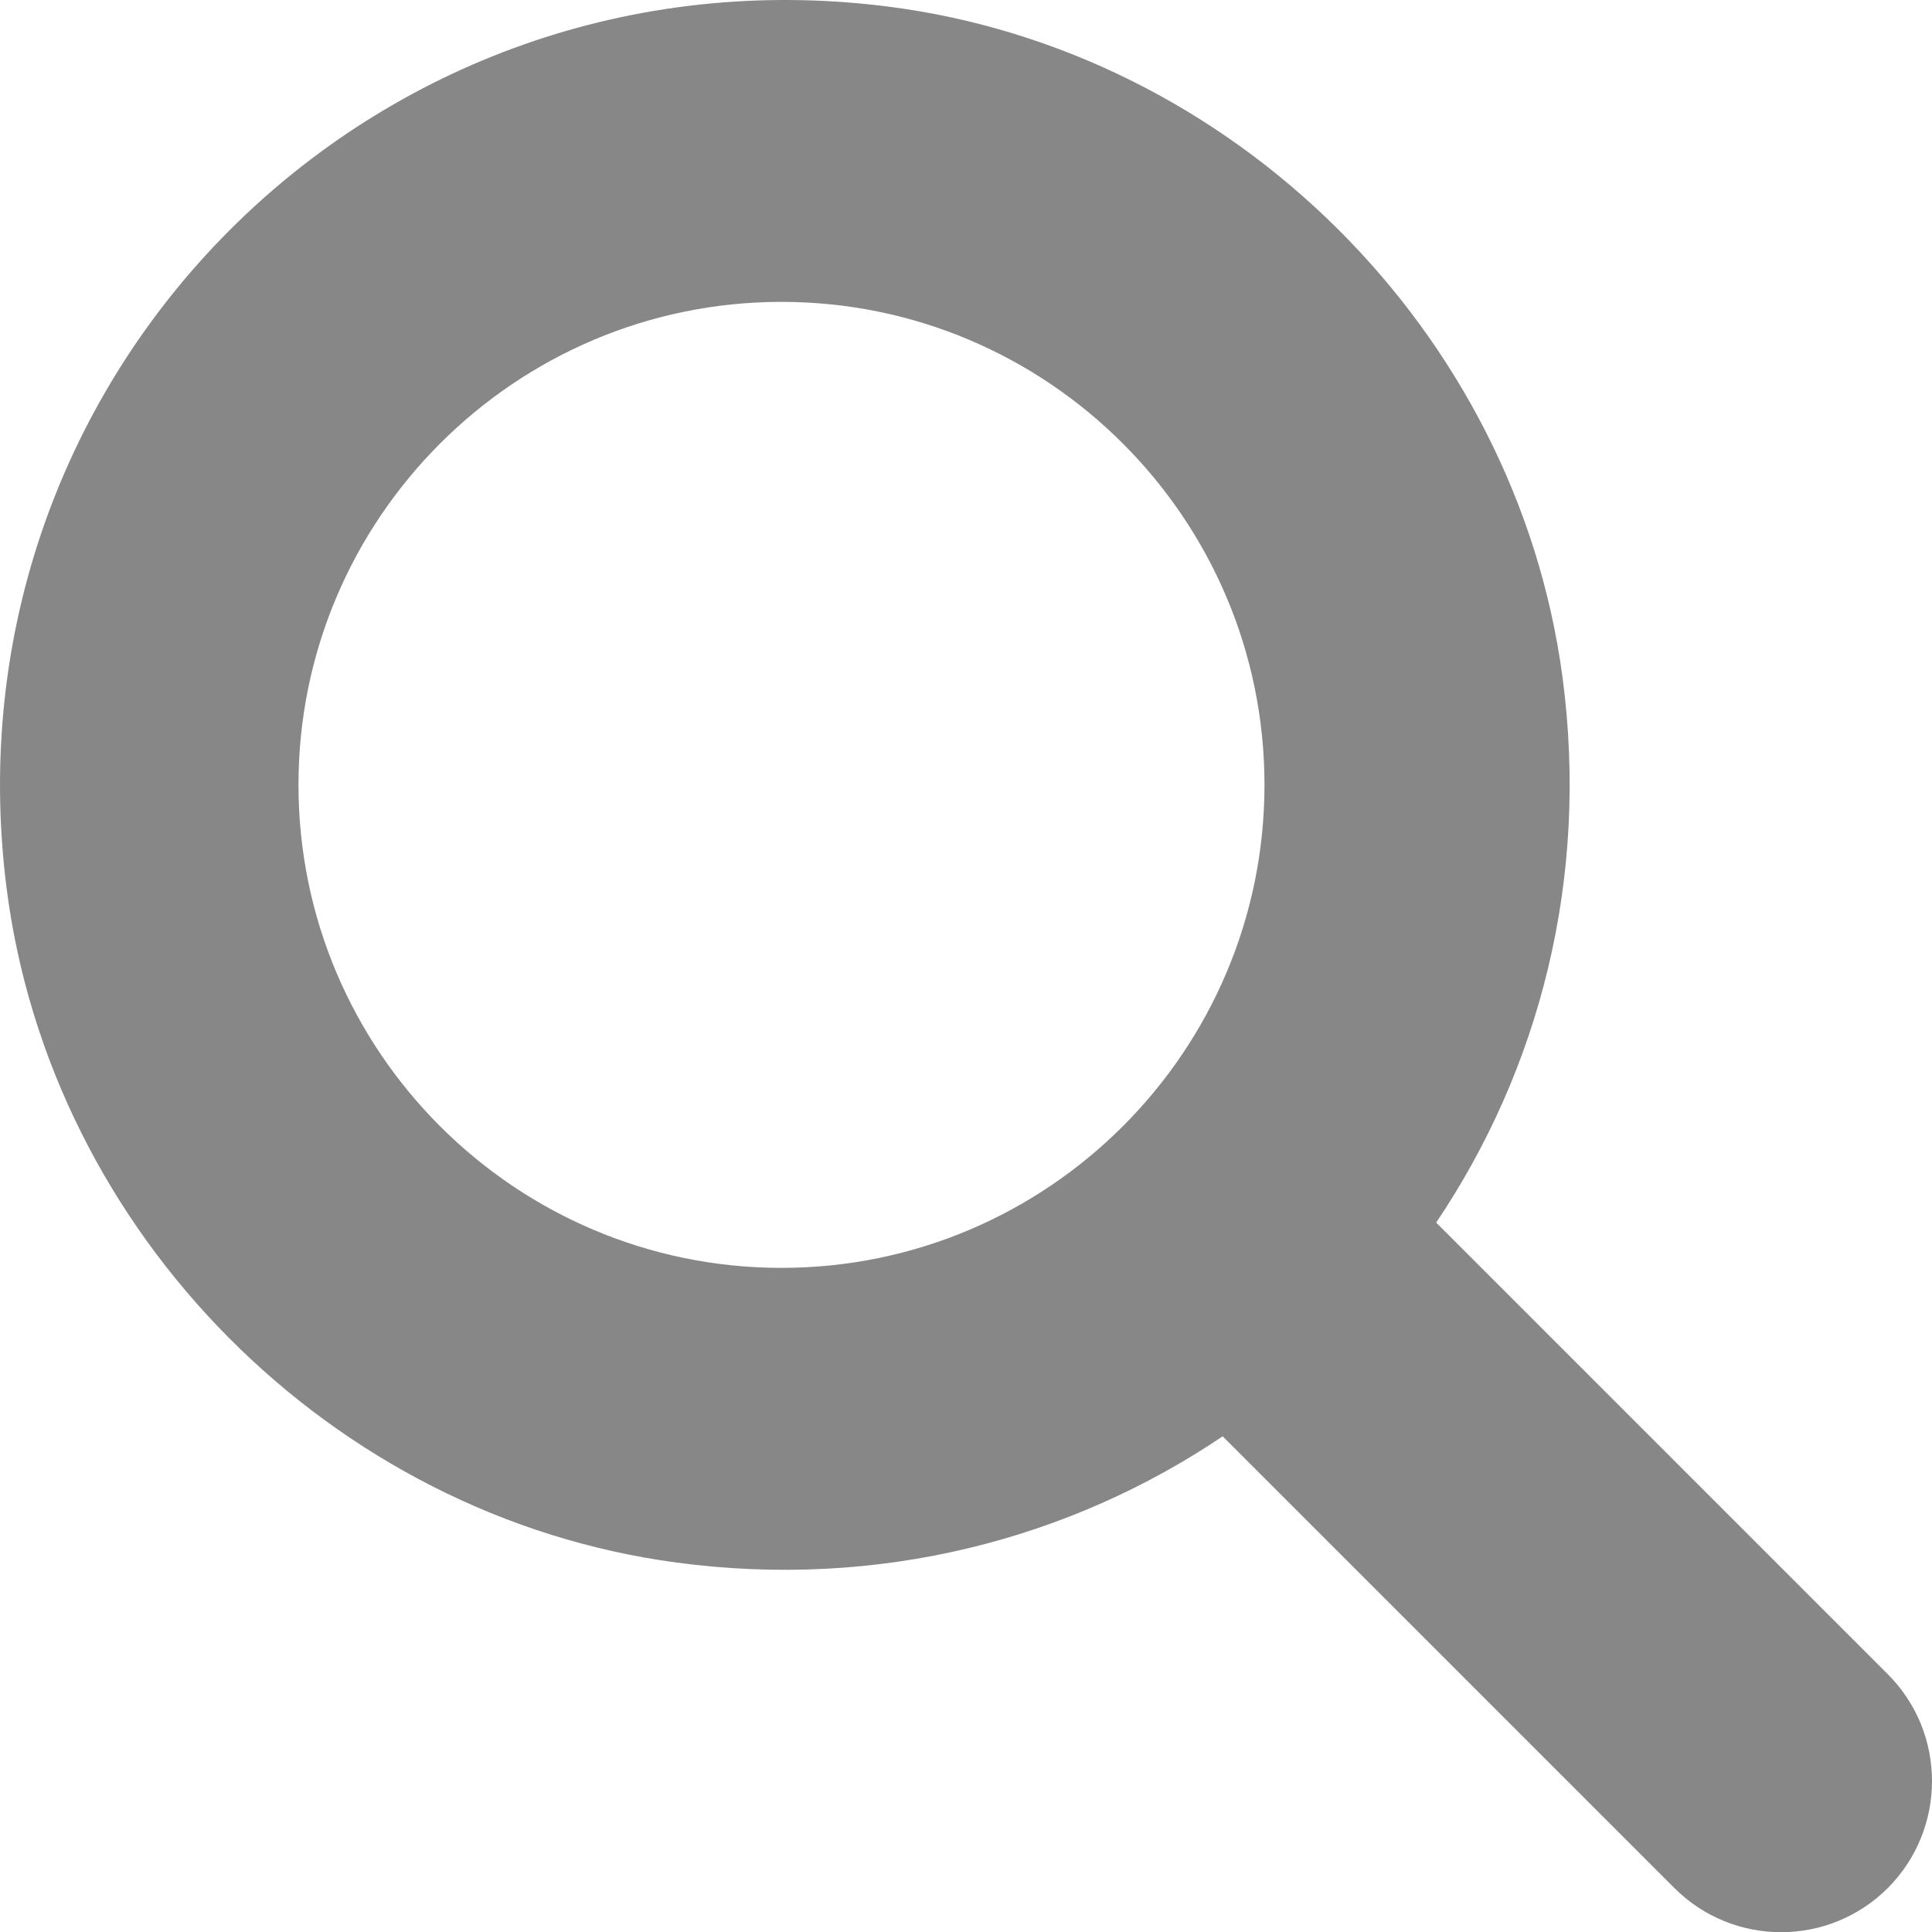
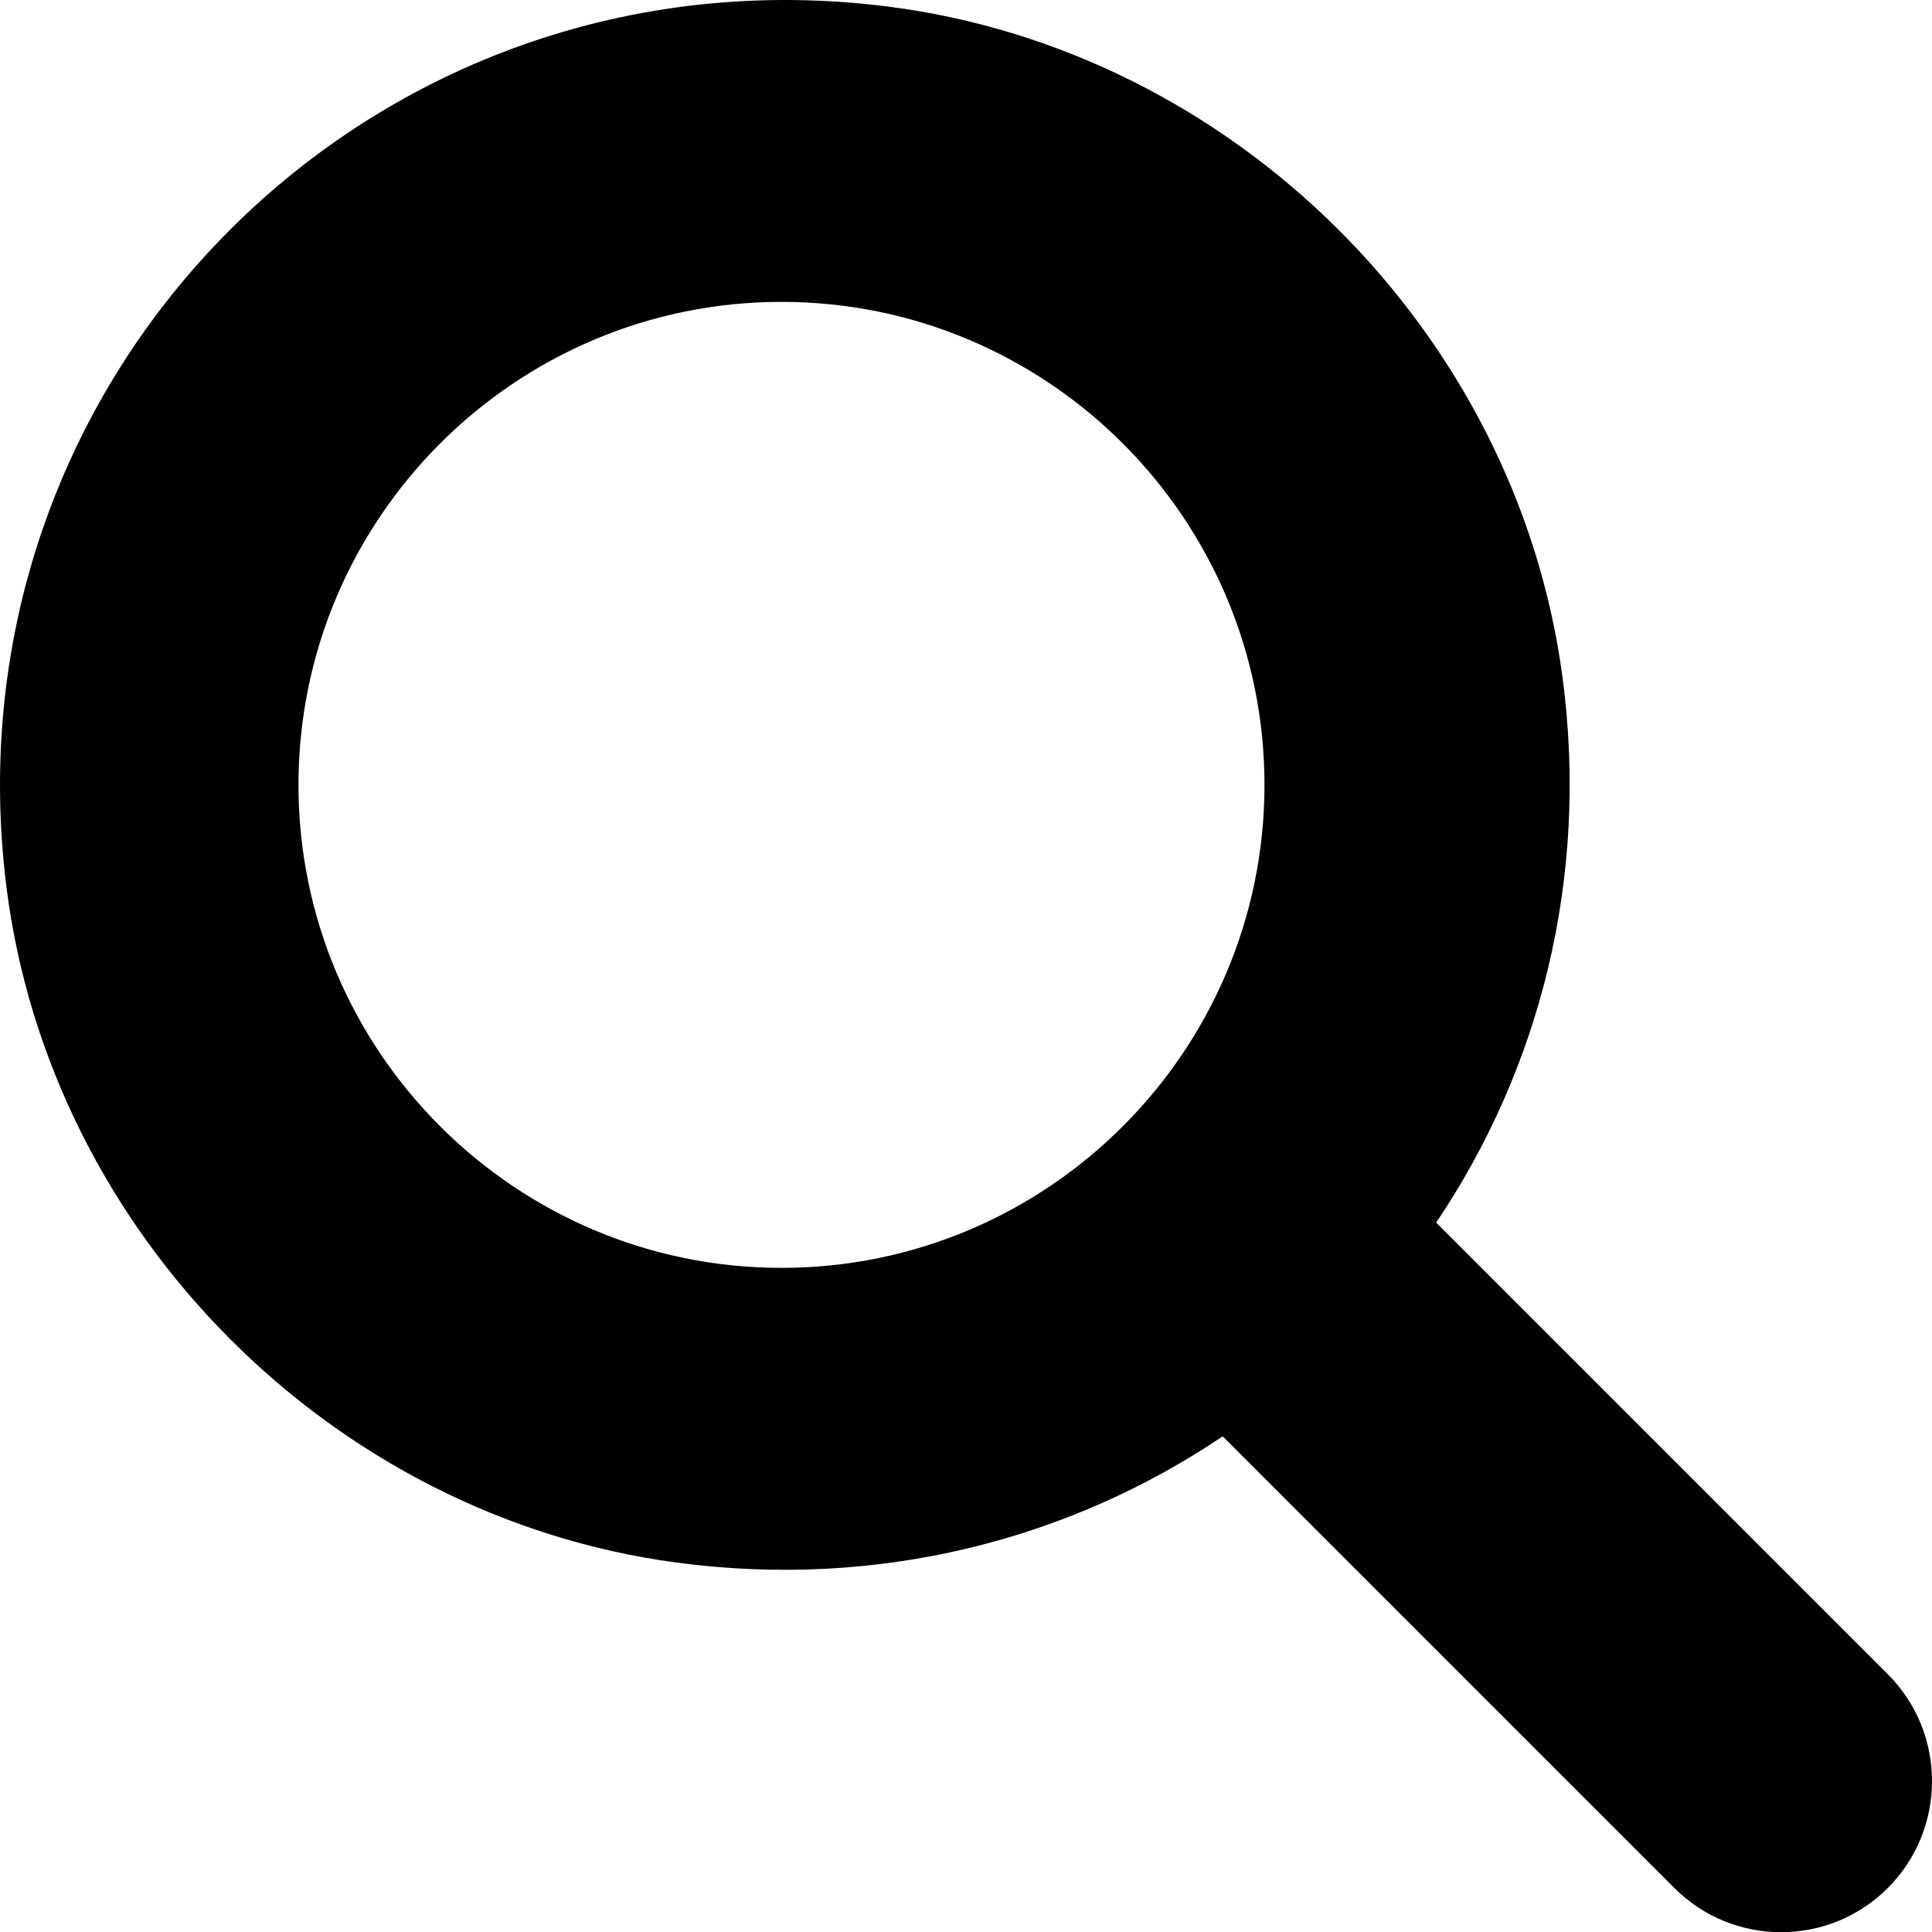
<svg xmlns="http://www.w3.org/2000/svg" viewBox="0 0 512 512">
-   <path fill="#878787" d="M500.3 443.7l-119.7-119.7c27.22-40.41 40.65-90.9 33.46-144.7C401.8 87.79 326.8 13.32 235.2 1.723C99.01-15.51-15.51 99.01 1.724 235.2c11.6 91.64 86.08 166.7 177.6 178.9c53.8 7.189 104.3-6.236 144.7-33.46l119.7 119.7c15.62 15.62 40.95 15.62 56.57 0C515.9 484.7 515.9 459.3 500.3 443.7zM79.1 208c0-70.58 57.42-128 128-128s128 57.42 128 128c0 70.58-57.42 128-128 128S79.1 278.6 79.1 208z" />
+   <path d="M500.3 443.7l-119.7-119.7c27.22-40.41 40.65-90.9 33.46-144.7C401.8 87.79 326.8 13.32 235.2 1.723C99.01-15.51-15.51 99.01 1.724 235.2c11.6 91.64 86.08 166.7 177.6 178.9c53.8 7.189 104.3-6.236 144.7-33.46l119.7 119.7c15.62 15.62 40.95 15.62 56.57 0C515.9 484.7 515.9 459.3 500.3 443.7zM79.1 208c0-70.58 57.42-128 128-128s128 57.42 128 128c0 70.58-57.42 128-128 128S79.1 278.6 79.1 208z" />
</svg>
